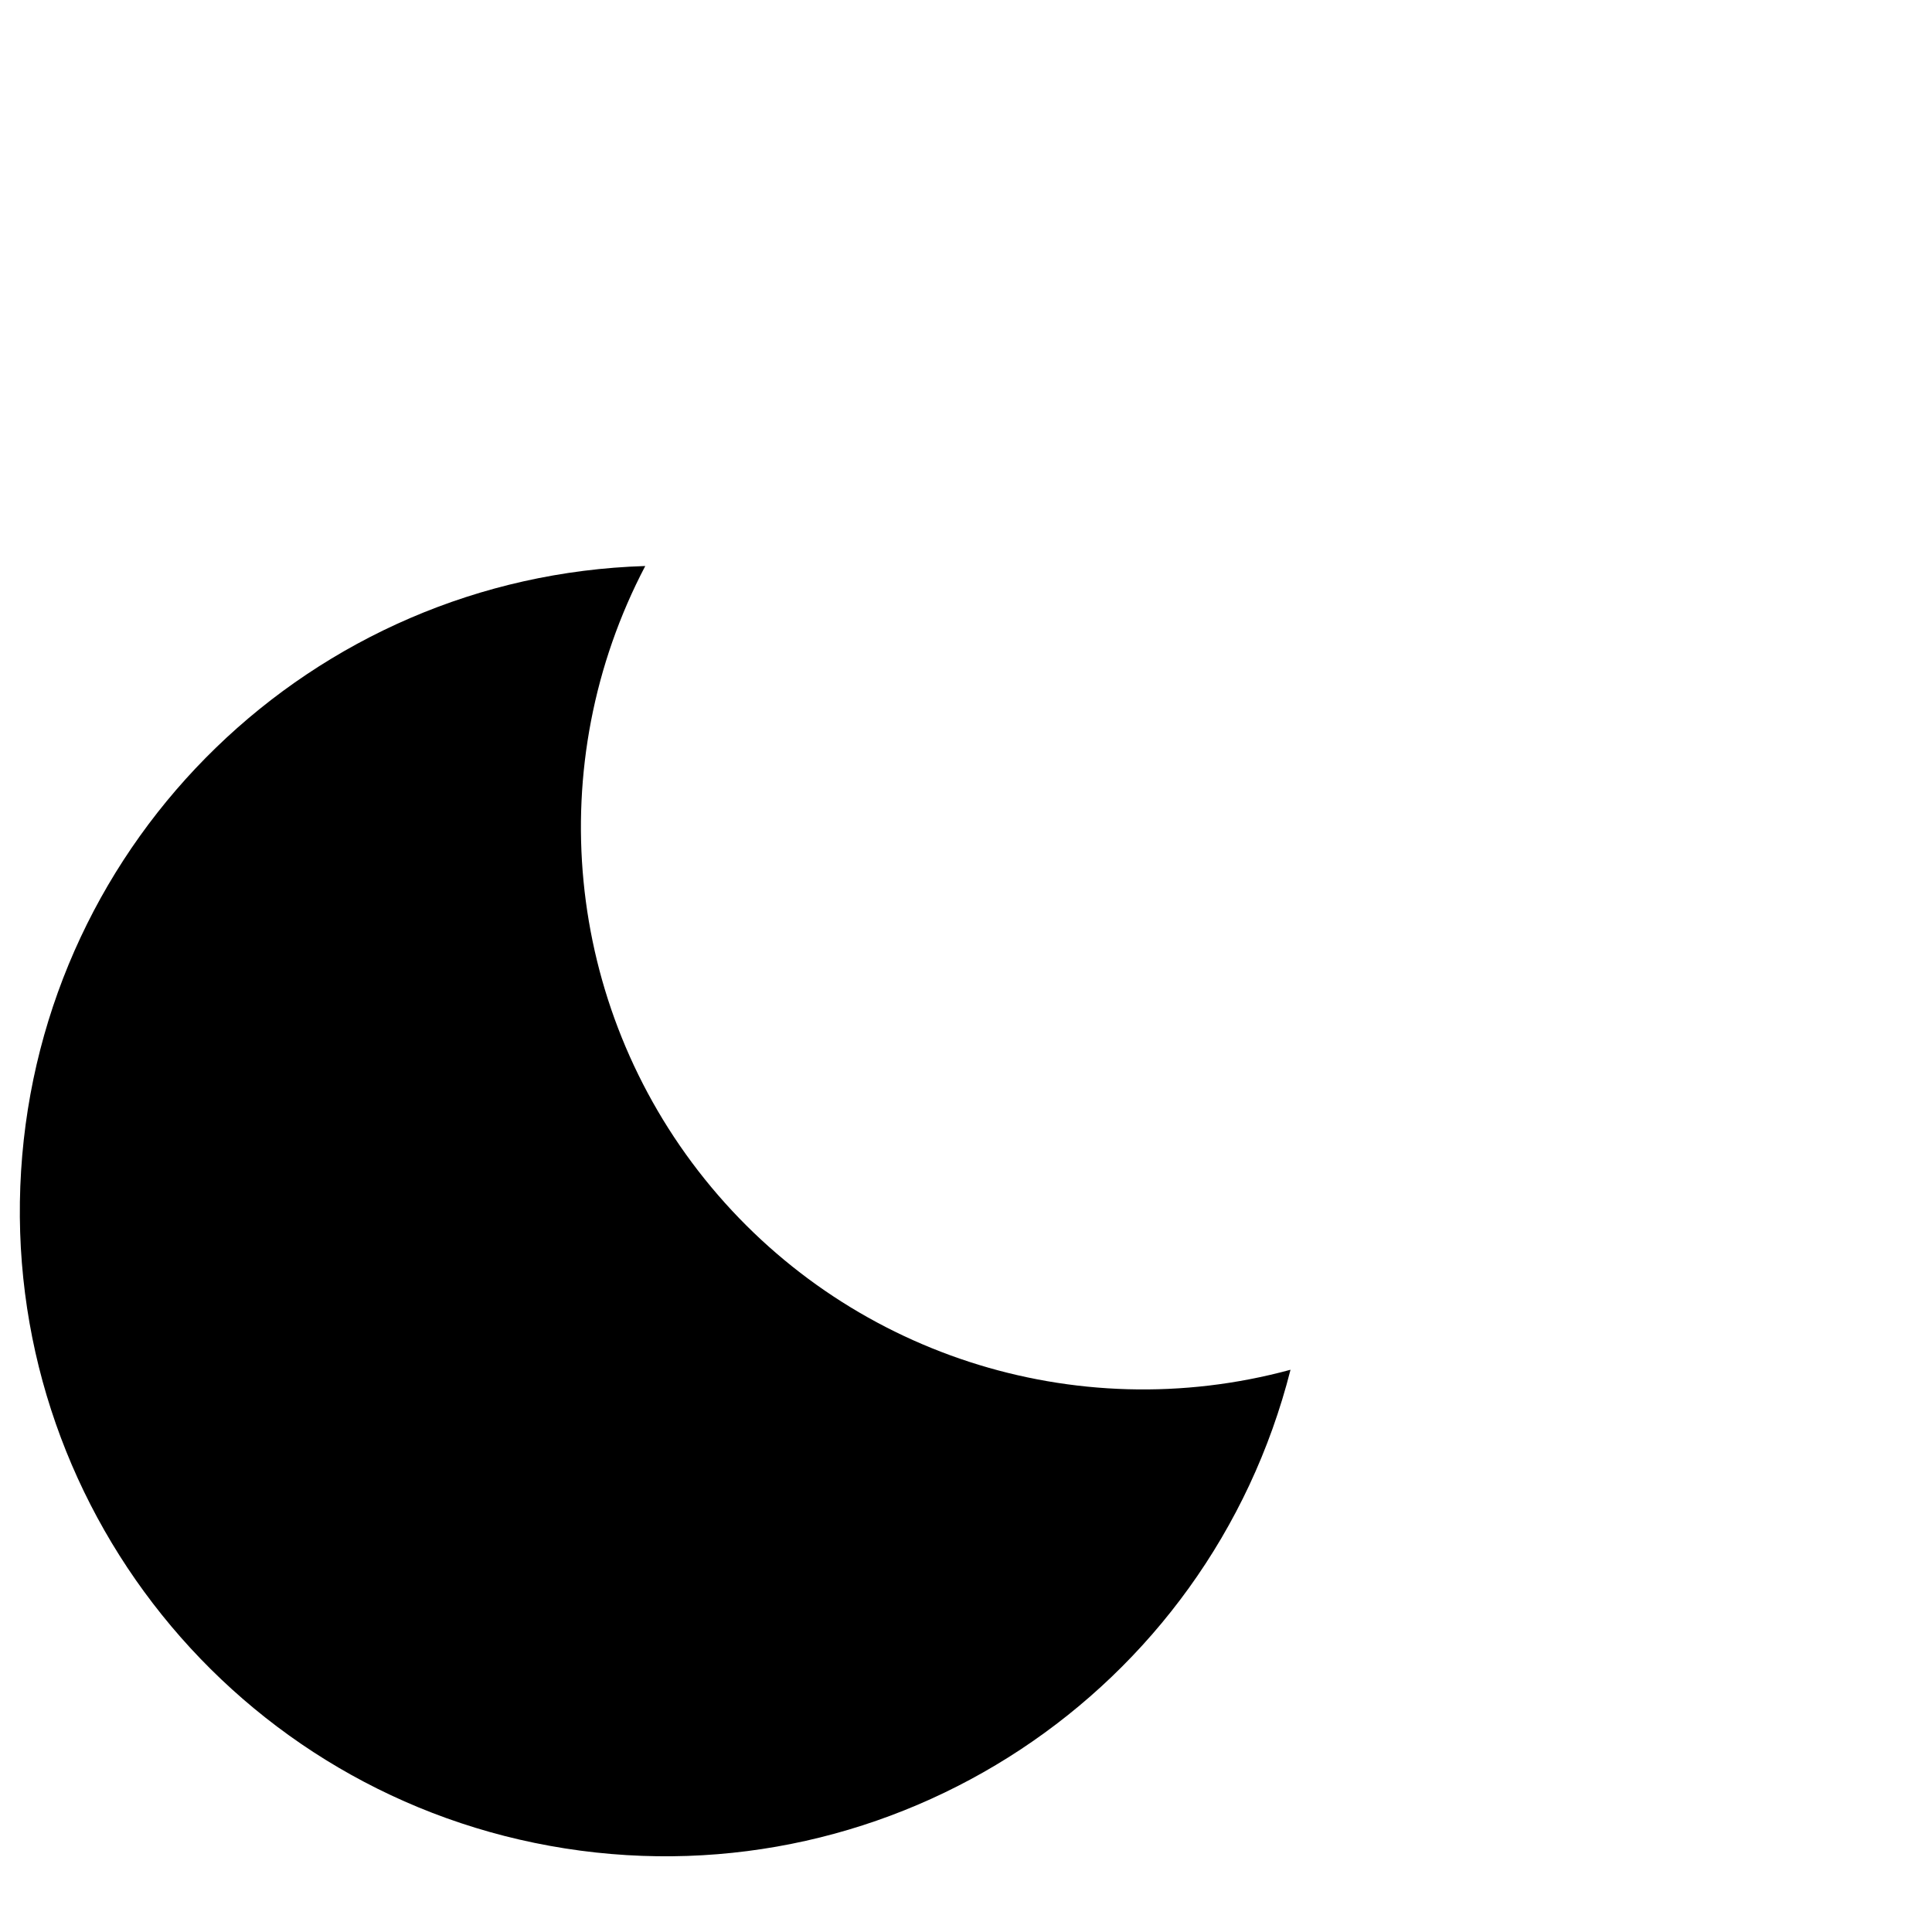
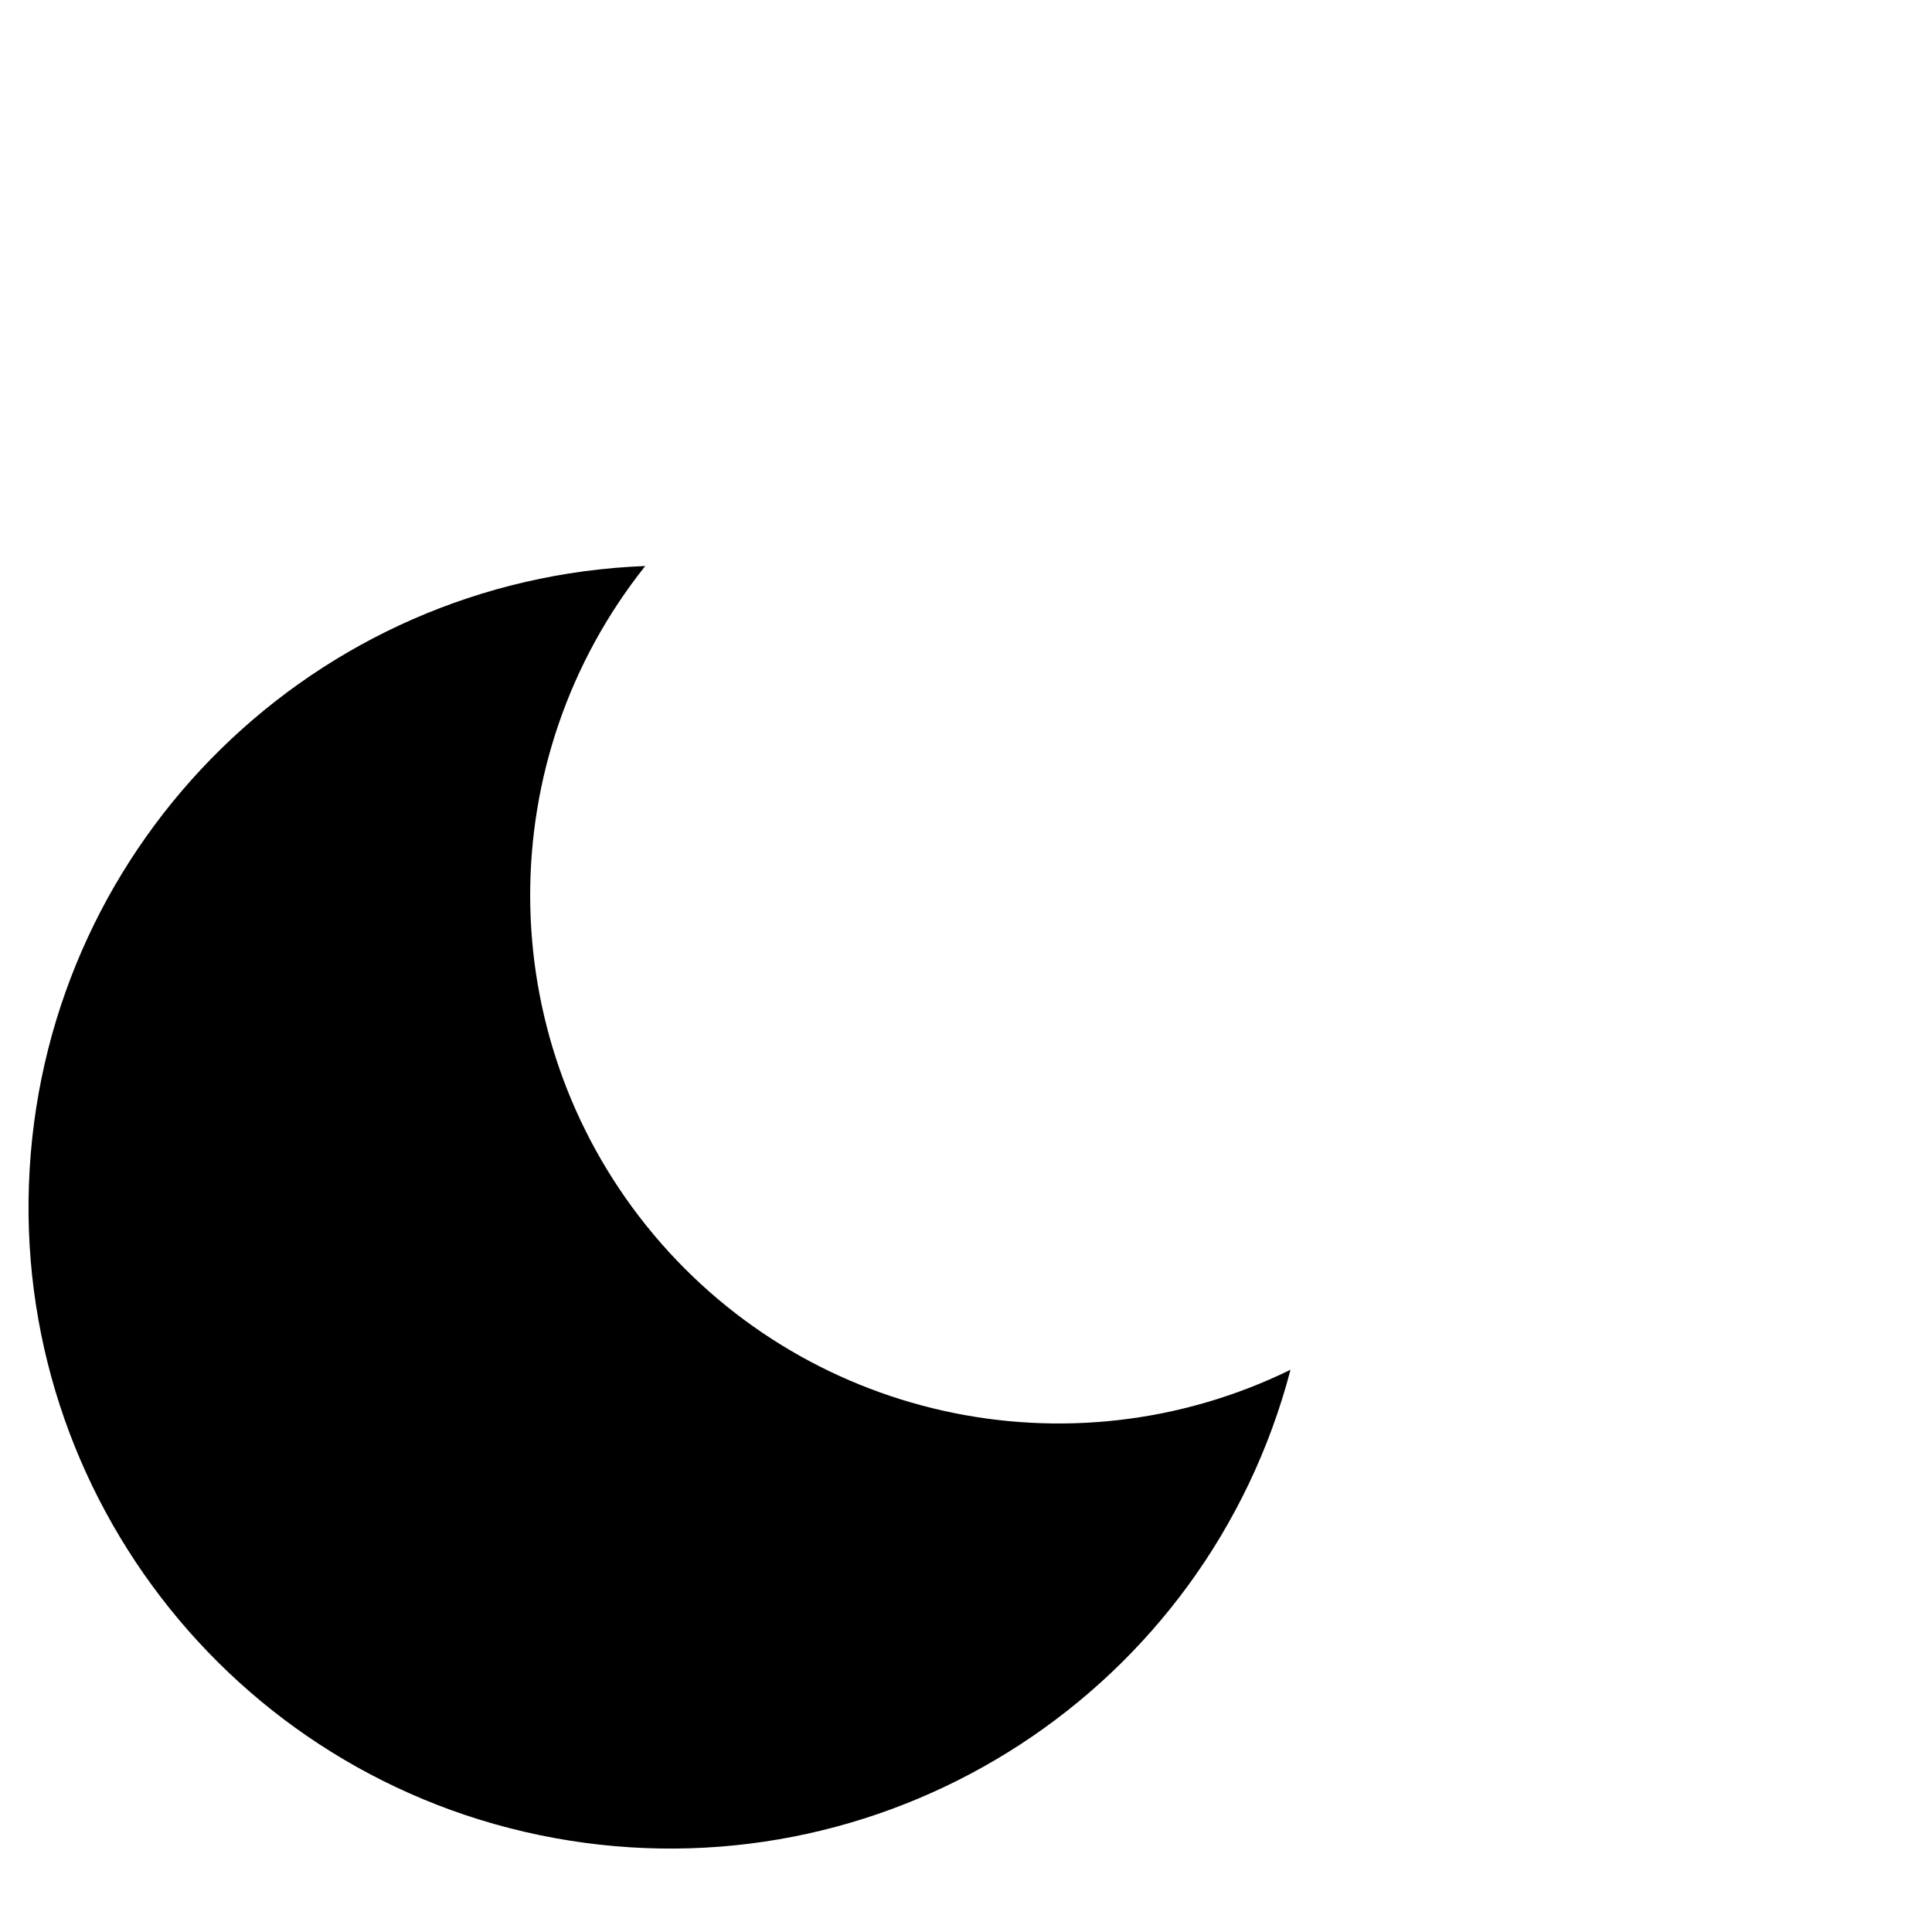
<svg xmlns="http://www.w3.org/2000/svg" viewBox="0 0 512 512">
-   <path d="M171 150 A171 171 0 1 0 342 363 A149 149 0 0 1 171 150 Z" fill="currentColor" stroke="currentColor" stroke-width="0" stroke-linecap="round" stroke-linejoin="round" />
+   <path d="M171 150 A170 170 0 1 0 342 363 A140 140 0 0 1 171 150 Z" fill="currentColor" stroke="currentColor" stroke-width="0" stroke-linecap="round" stroke-linejoin="round" />
</svg>
